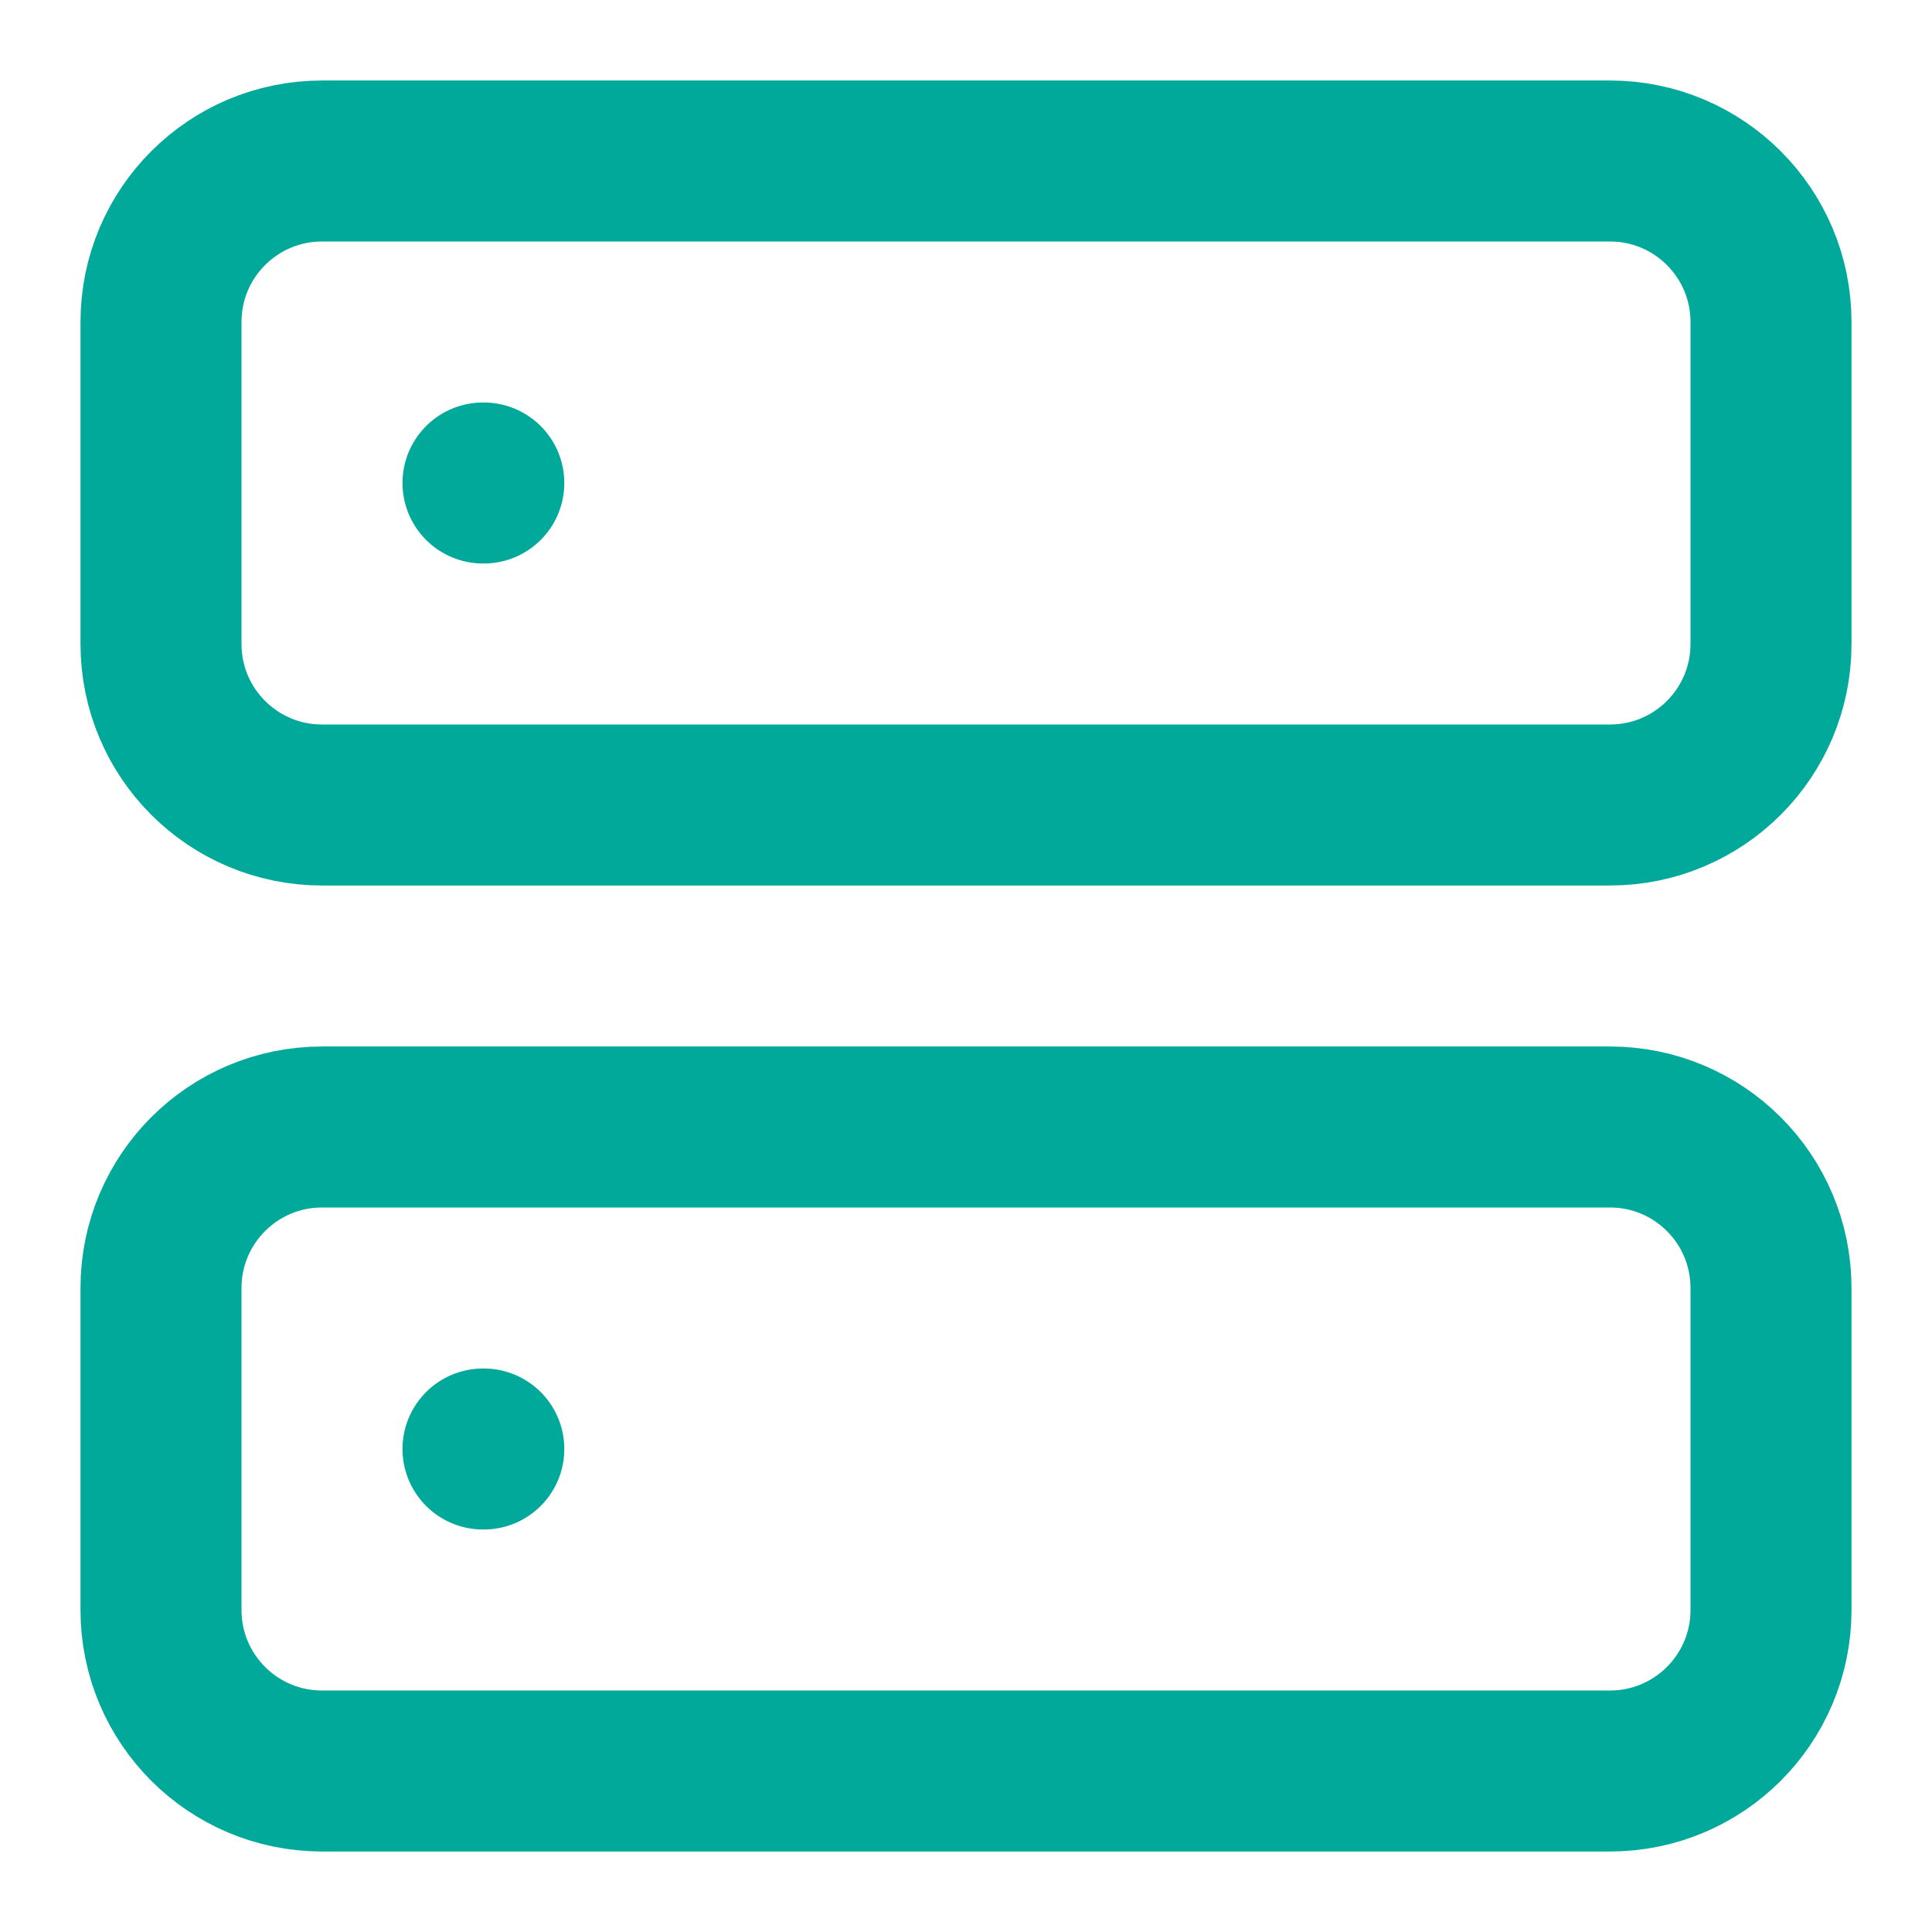
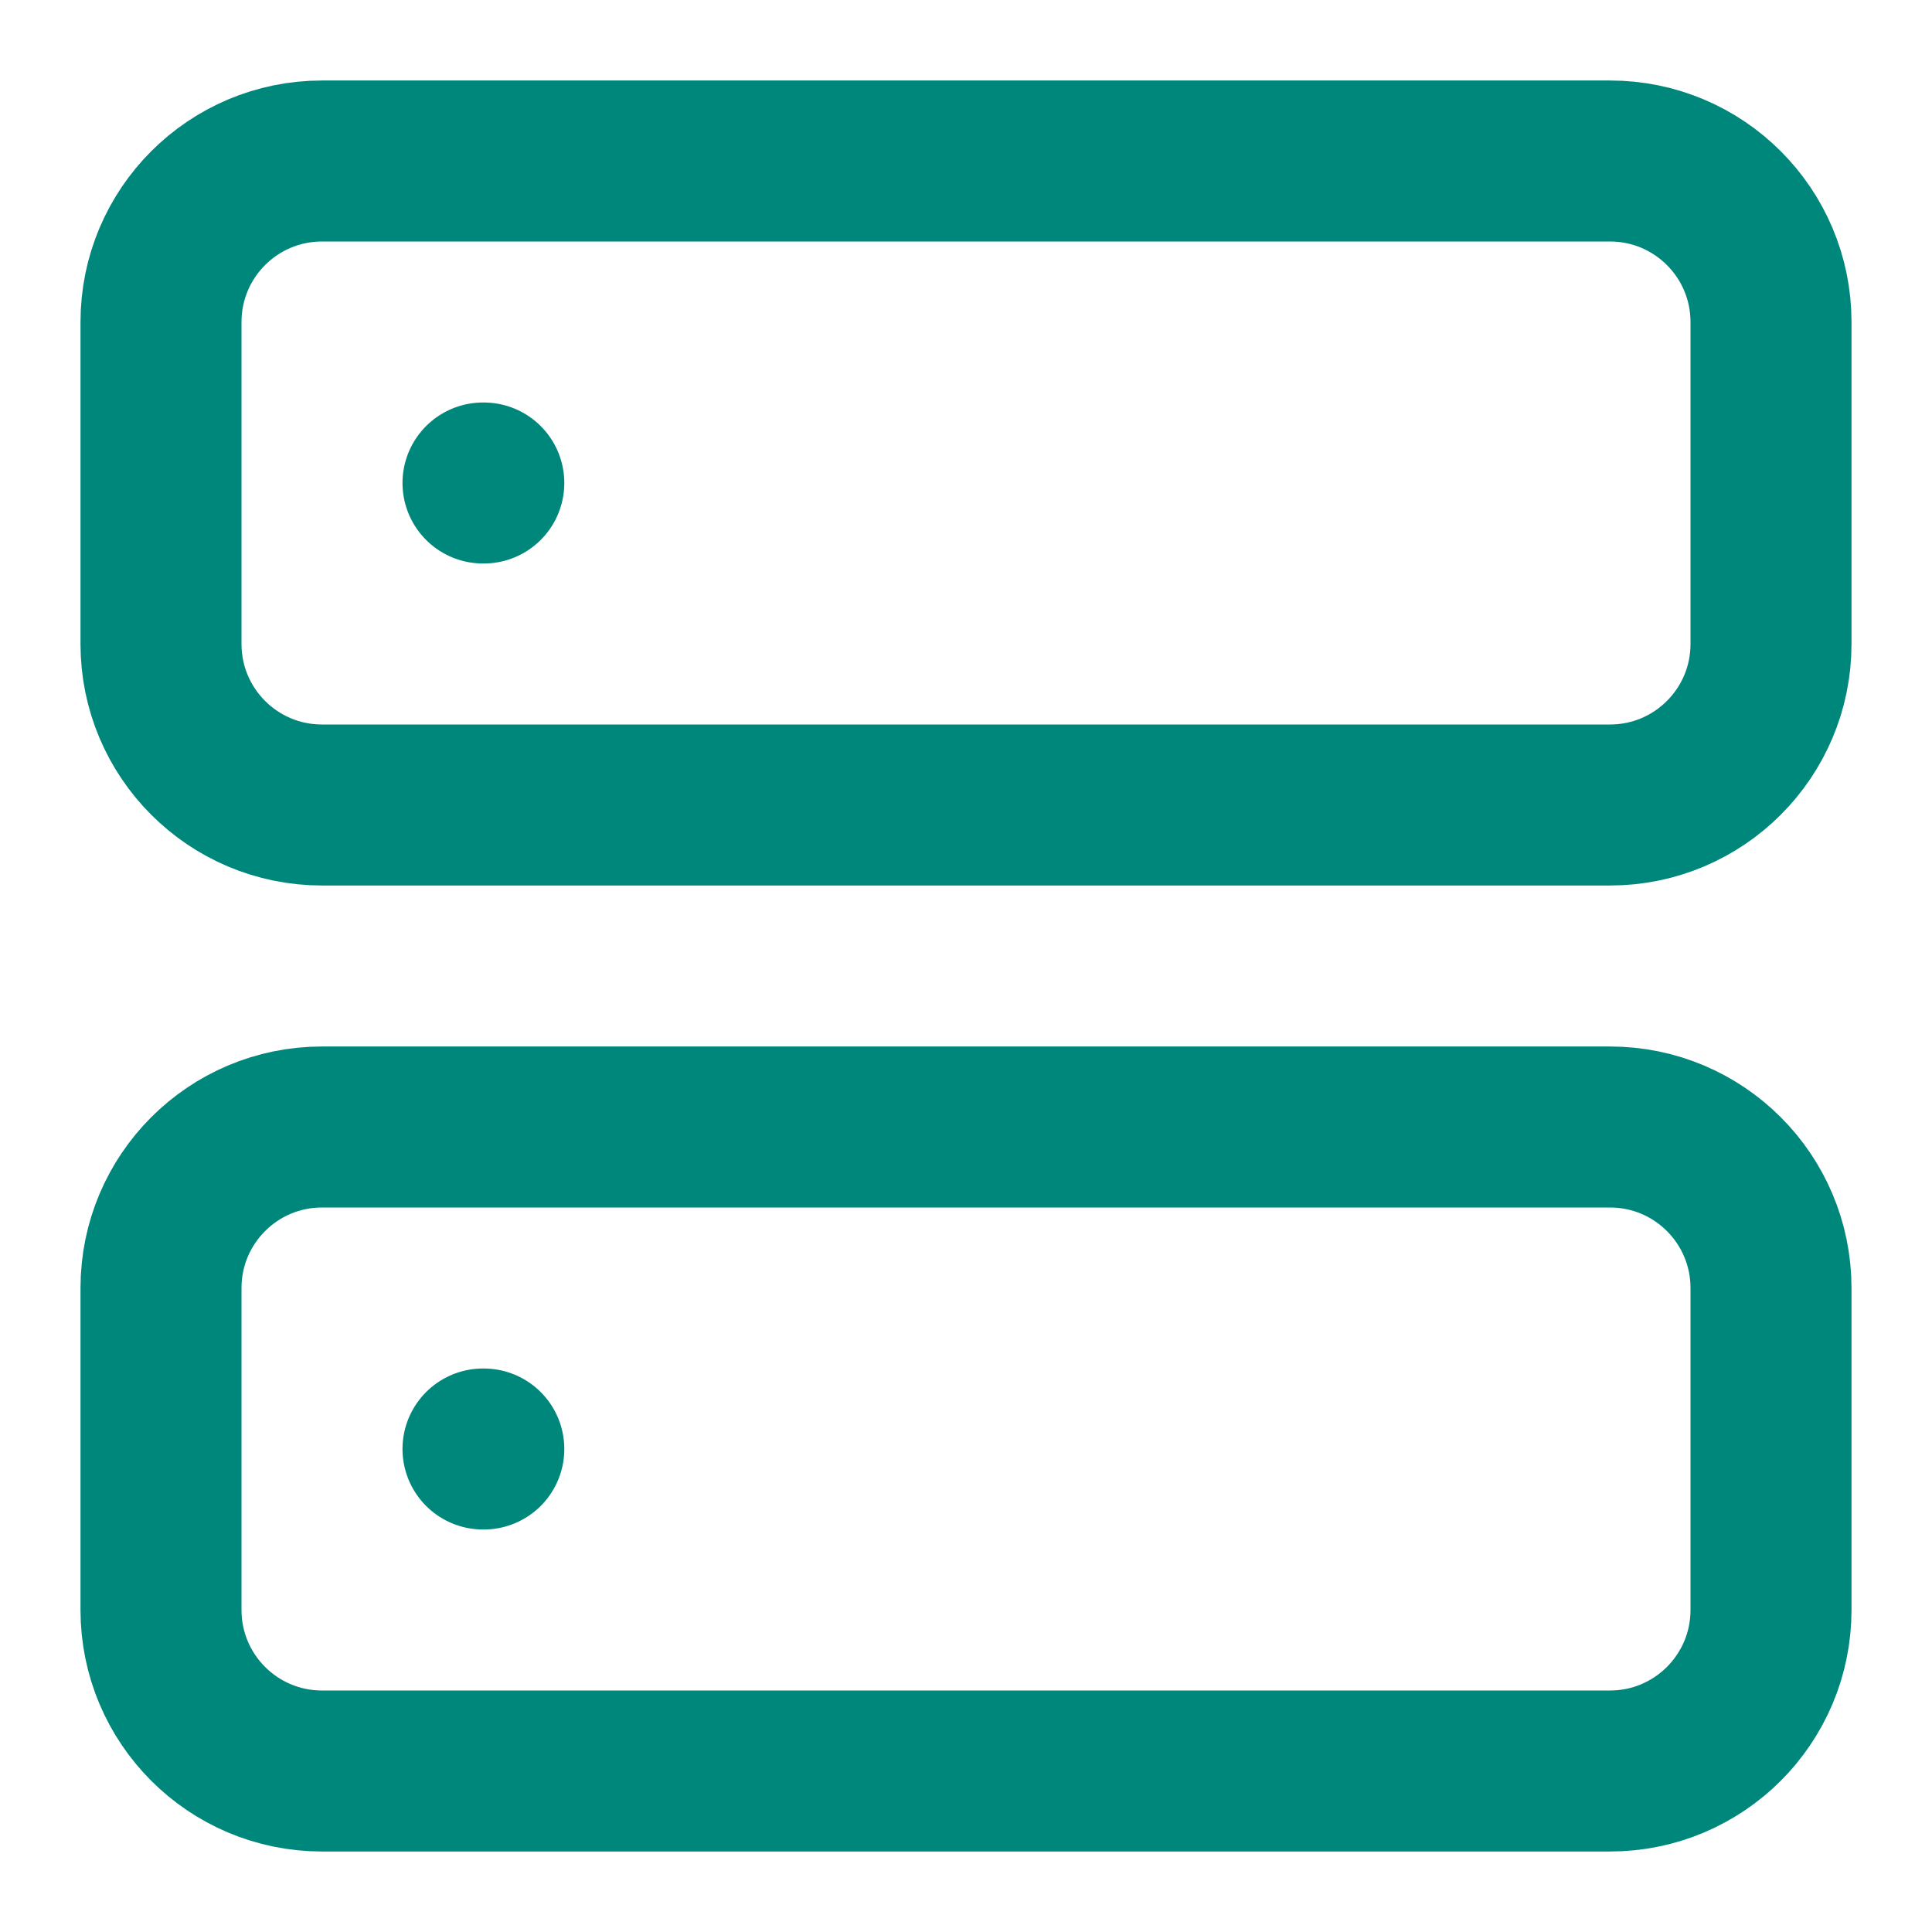
- <svg xmlns="http://www.w3.org/2000/svg" viewBox="0 0 24 24" fill="none" stroke="#00a99a" stroke-width="2" stroke-linecap="round" stroke-linejoin="round">
+ <svg xmlns="http://www.w3.org/2000/svg" viewBox="0 0 24 24" fill="none" stroke="#00877b" stroke-width="2" stroke-linecap="round" stroke-linejoin="round">
  <rect width="20" height="8" x="2" y="2" rx="2" ry="2" />
  <rect width="20" height="8" x="2" y="14" rx="2" ry="2" />
  <line x1="6" x2="6.01" y1="6" y2="6" />
  <line x1="6" x2="6.01" y1="18" y2="18" />
</svg>
